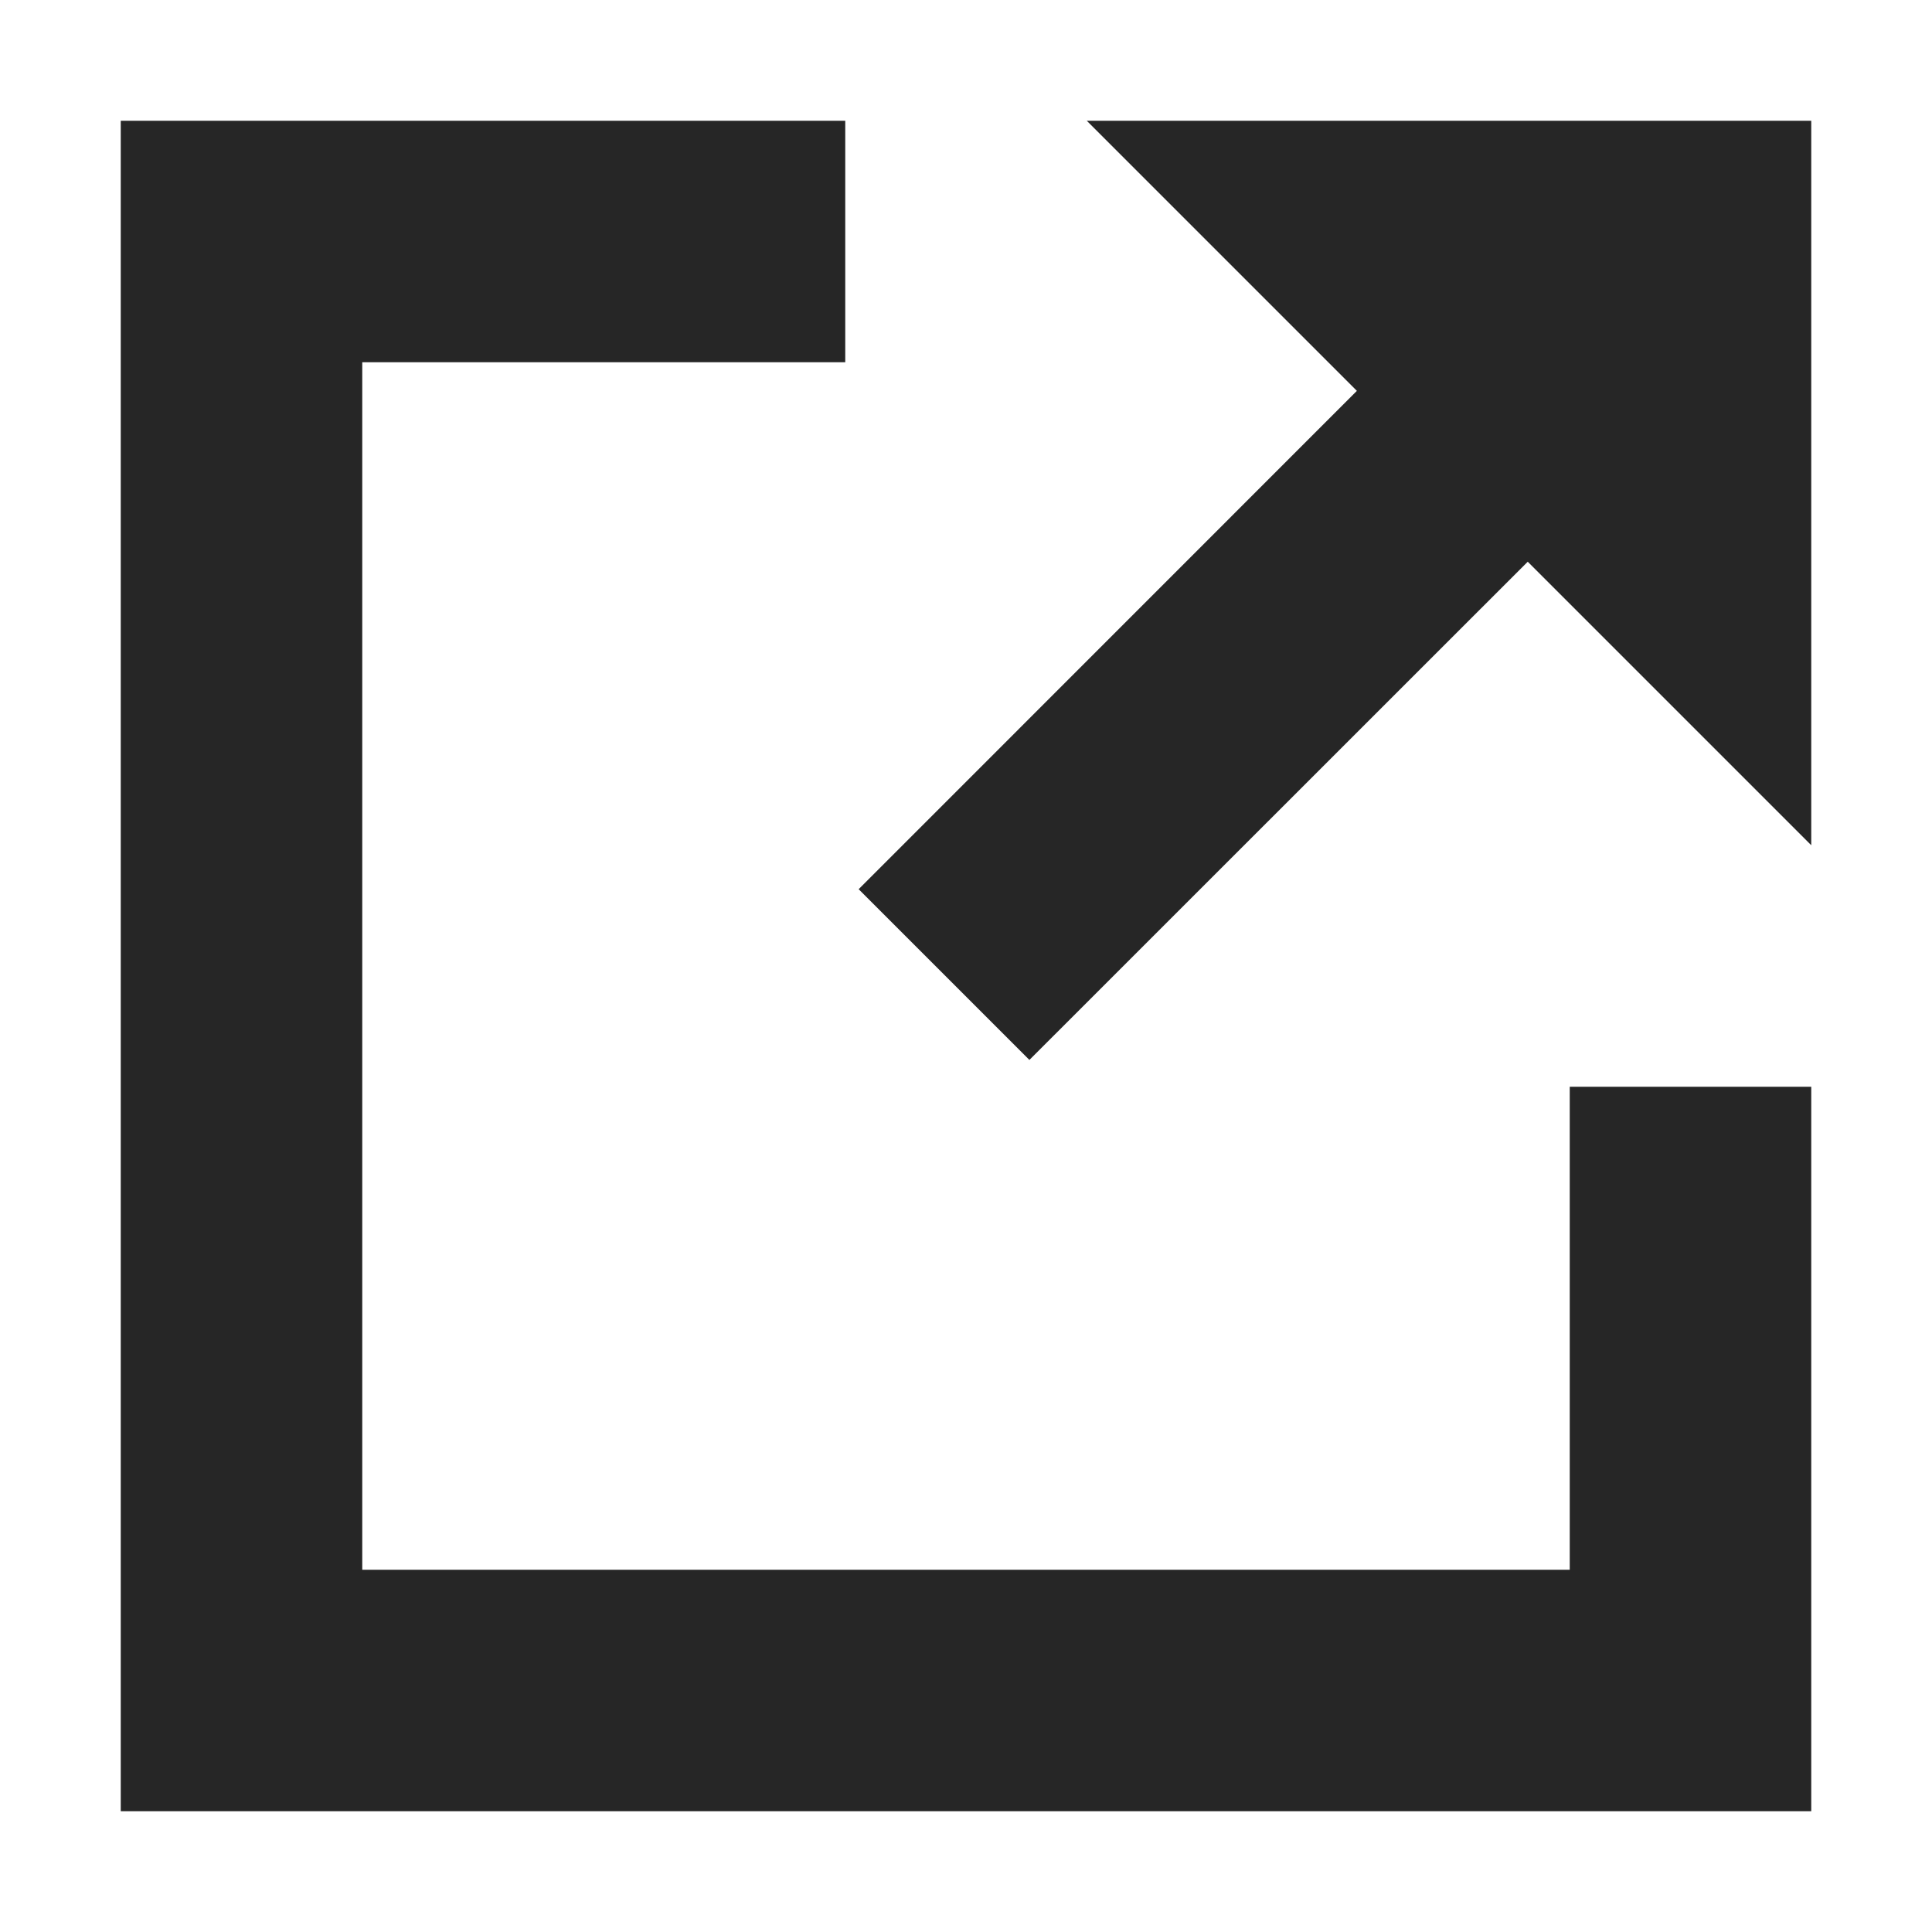
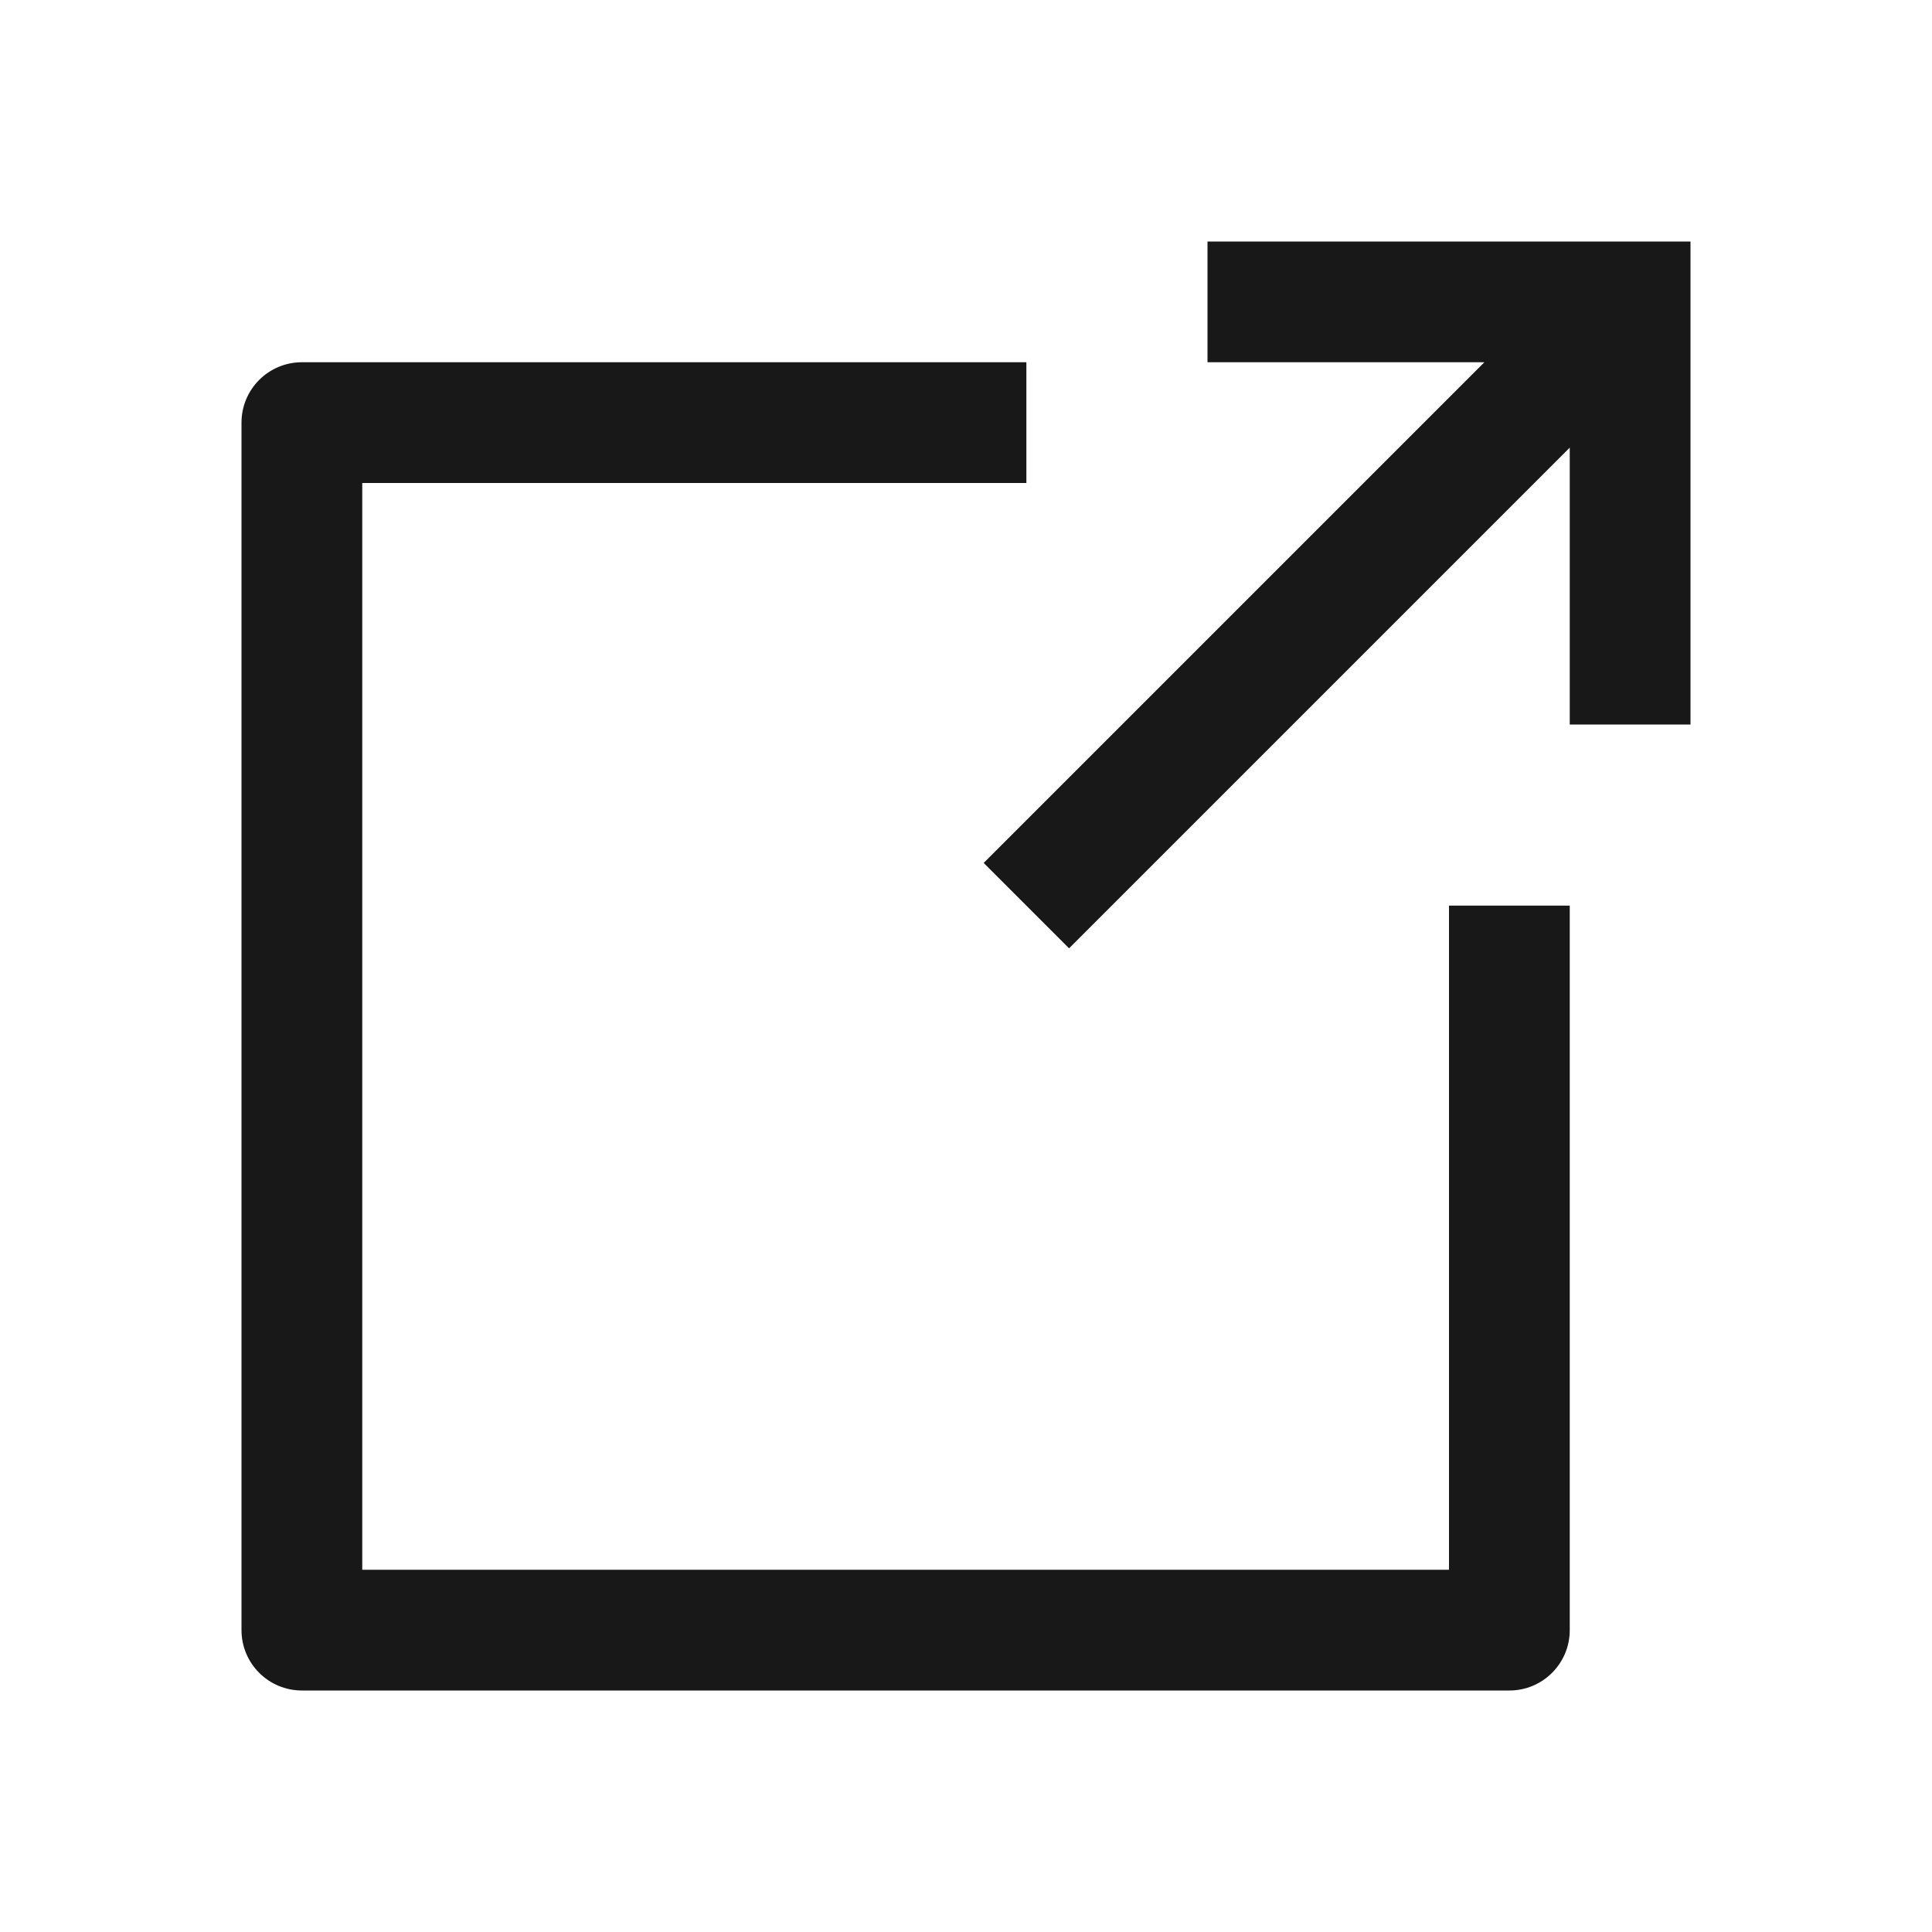
- <svg xmlns="http://www.w3.org/2000/svg" t="1636775035416" class="icon" viewBox="0 0 1024 1024" version="1.1" p-id="2423" width="200" height="200">
+ <svg xmlns="http://www.w3.org/2000/svg" t="1647323641047" class="icon" viewBox="0 0 1024 1024" version="1.1" p-id="4223" width="200" height="200">
  <defs>
    <style type="text/css" />
  </defs>
-   <path d="M719.168 207.168L576 64h384v384l-150.272-150.272-264.128 264.064-90.496-90.496 264.064-264.128zM192 960H64V64h384v128H192v640h640V576h128v384H192z" fill="#262626" p-id="2424" />
+   <path d="M832 128H640v64h146.752L521.376 457.376l45.248 45.248L832 237.248V384h64V128z" fill="#181818" p-id="4224" />
+   <path d="M768 832H192V256h352v-64H160a32 32 0 0 0-32 32v640a32 32 0 0 0 32 32h640a32 32 0 0 0 32-32V480h-64v352z" fill="#181818" p-id="4225" />
</svg>
